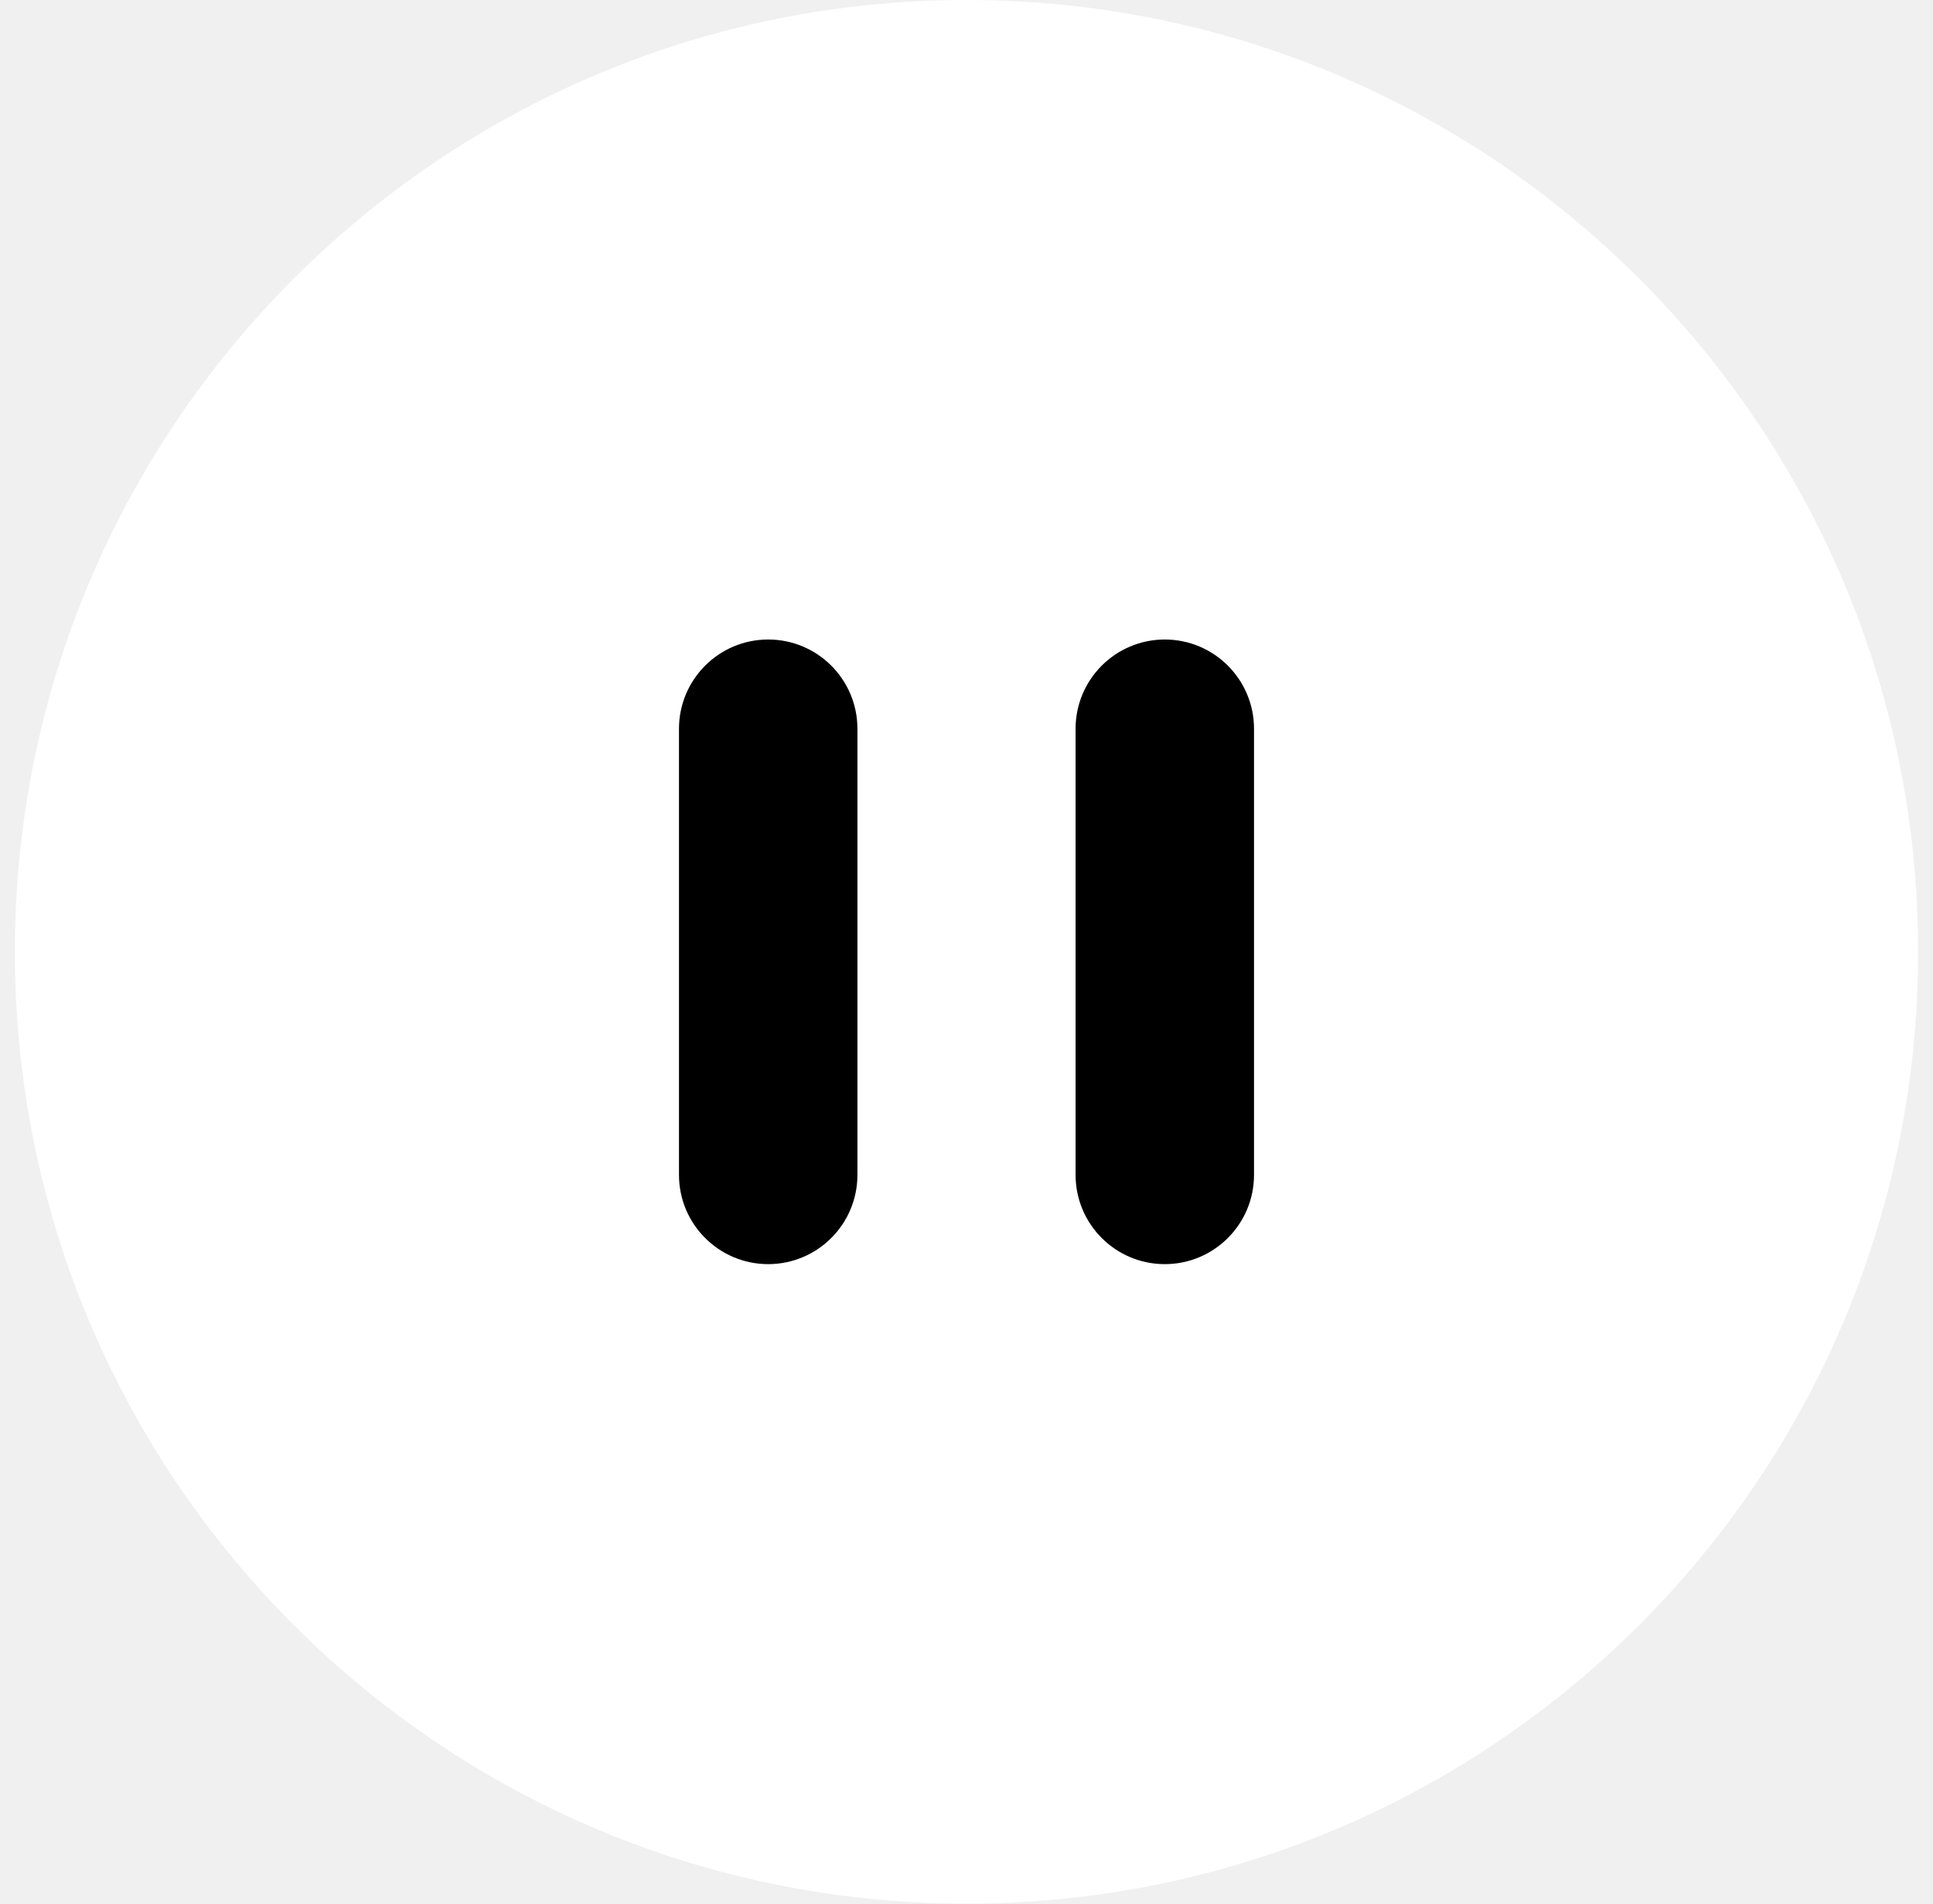
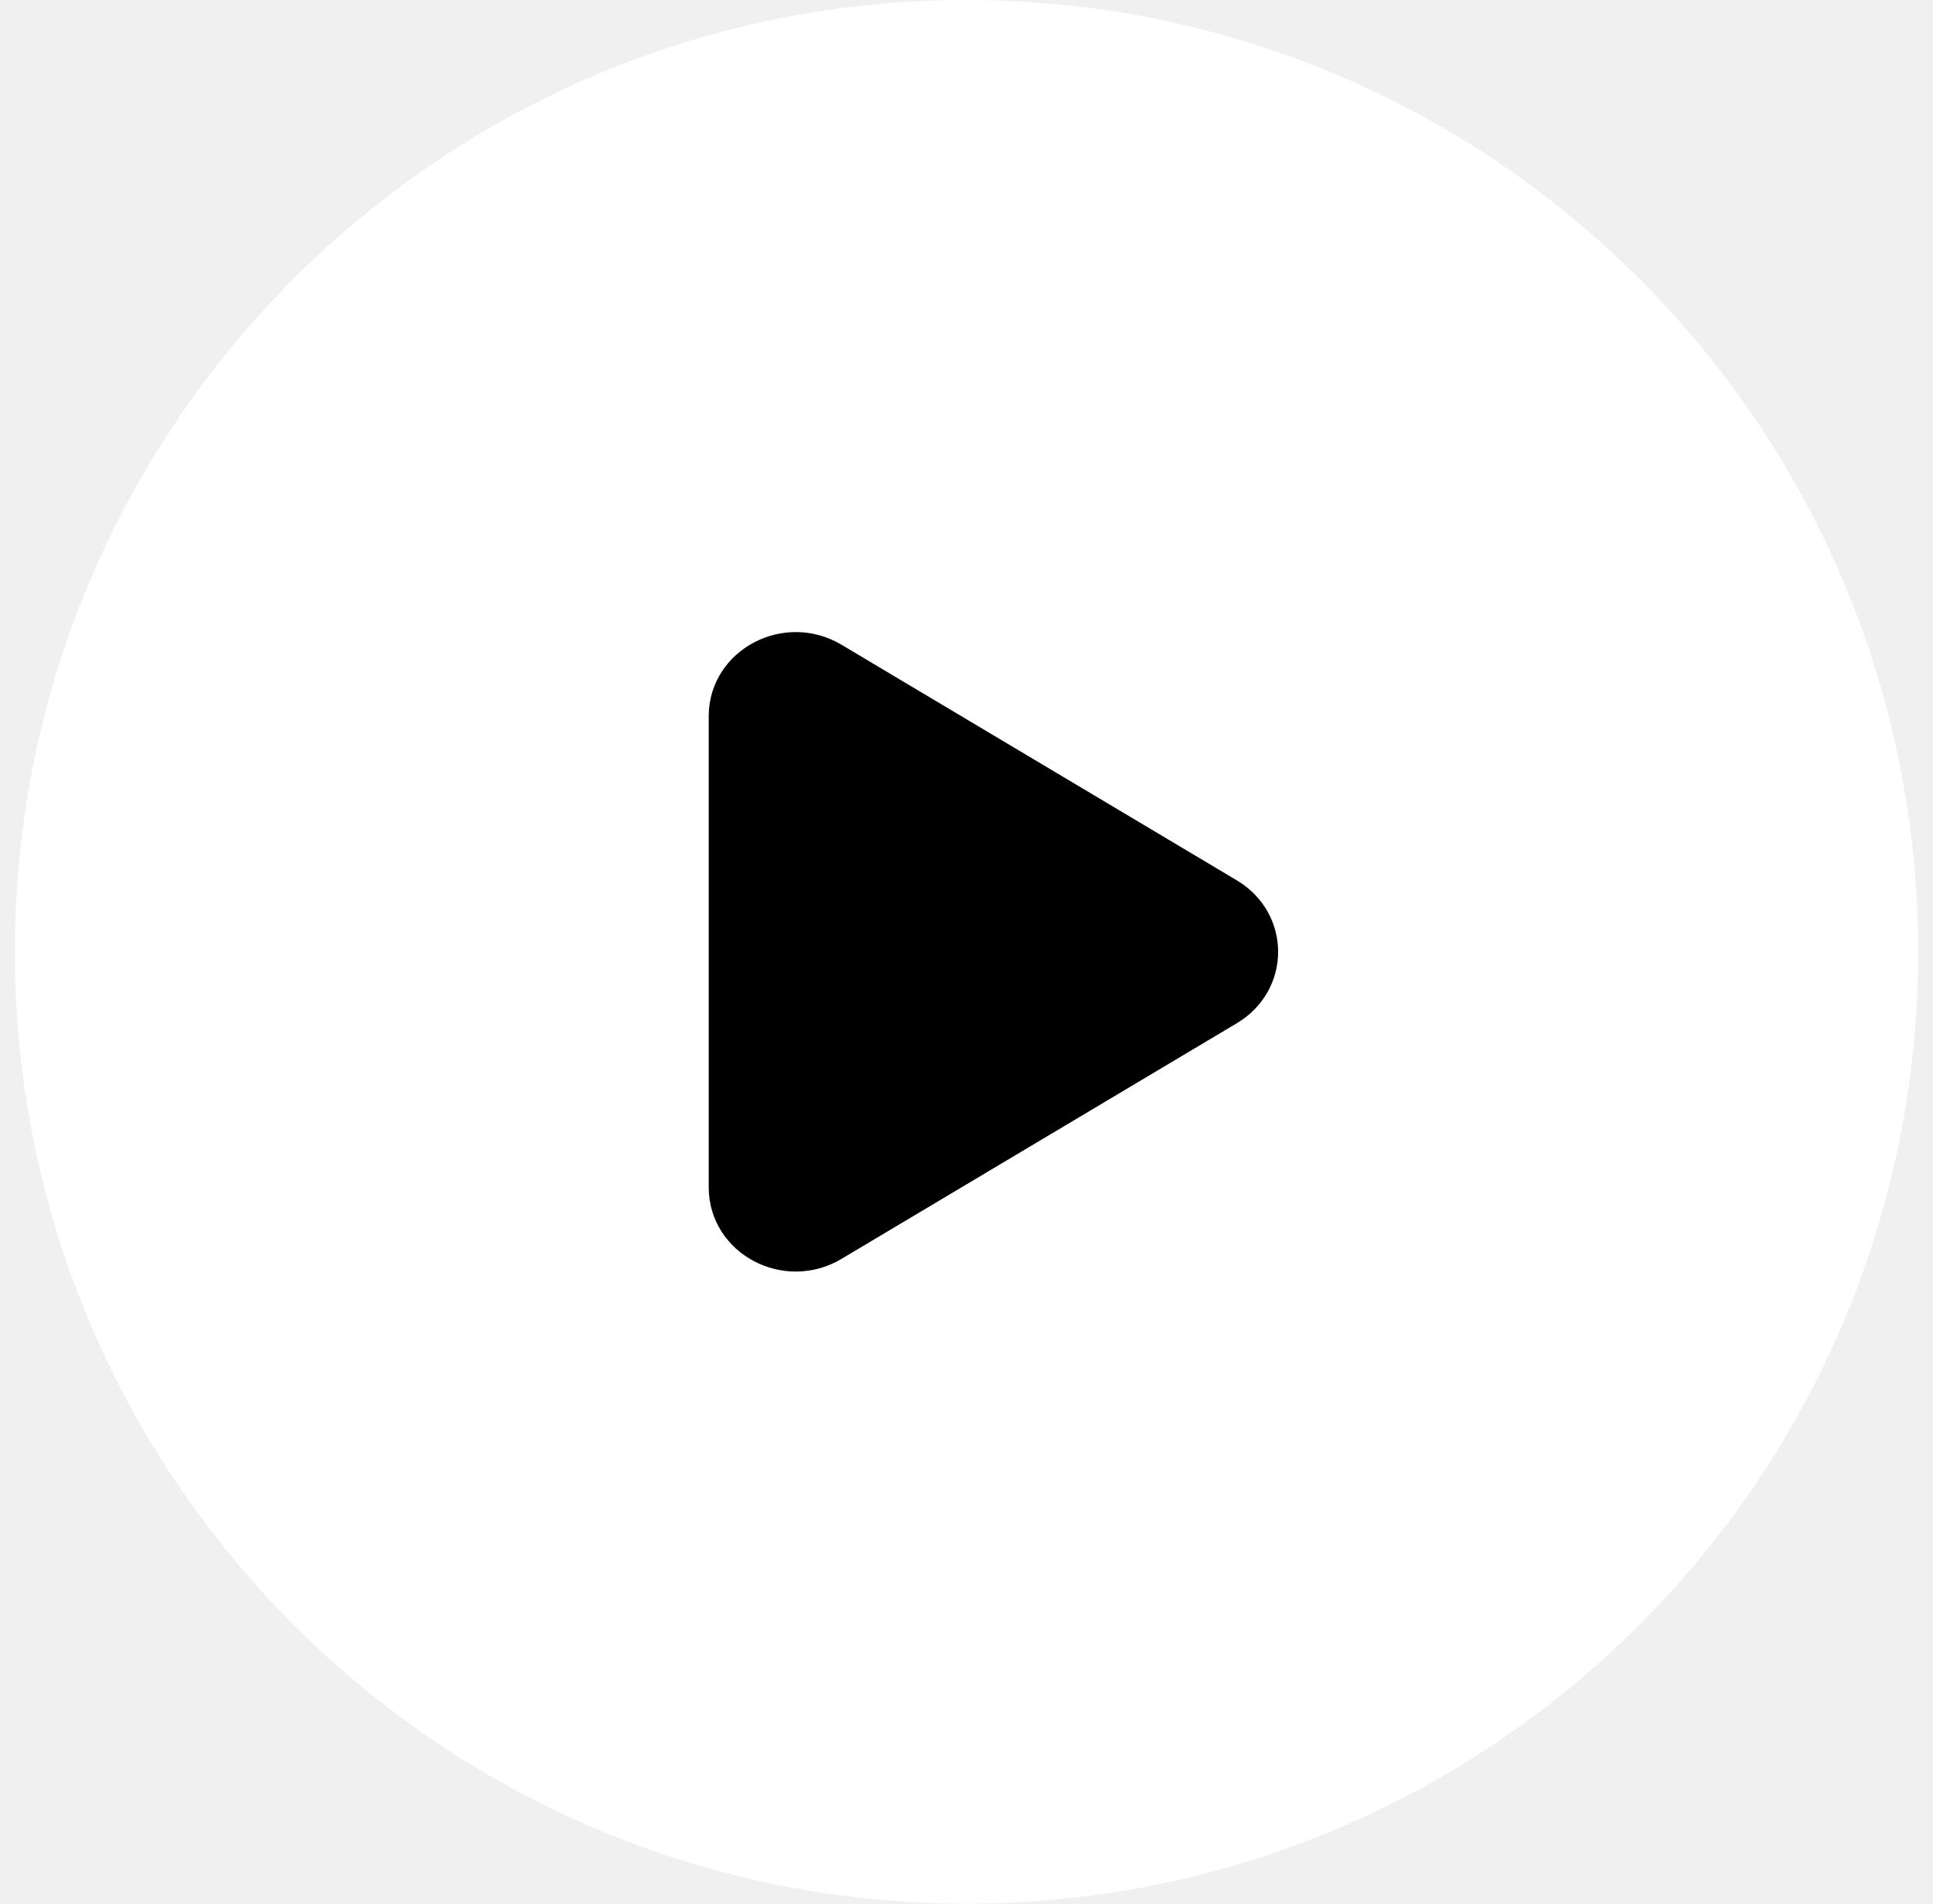
<svg xmlns="http://www.w3.org/2000/svg" width="65" height="64" viewBox="0 0 65 64" fill="none">
  <rect x="0.5" width="64" height="64" rx="32" fill="white" />
-   <path fill-rule="evenodd" clip-rule="evenodd" d="M39.168 42C37.788 42 36.668 40.88 36.668 39.5V24.5C36.668 23.12 37.788 22 39.168 22C40.548 22 41.668 23.12 41.668 24.5V39.5C41.668 40.88 40.548 42 39.168 42Z" fill="black" stroke="black" stroke-linecap="round" stroke-linejoin="round" />
-   <path fill-rule="evenodd" clip-rule="evenodd" d="M25.832 42C24.452 42 23.332 40.88 23.332 39.5V24.5C23.332 23.12 24.452 22 25.832 22C27.212 22 28.332 23.12 28.332 24.5V39.5C28.332 40.88 27.212 42 25.832 42Z" fill="black" stroke="black" stroke-linecap="round" stroke-linejoin="round" />
+   <path fill-rule="evenodd" clip-rule="evenodd" d="M41.207 30.242L27.909 22.318C26.462 21.456 24.582 22.448 24.582 24.076V39.923C24.582 41.551 26.462 42.545 27.909 41.681L41.205 33.757C42.57 32.947 42.57 31.055 41.207 30.242V30.242Z" fill="black" stroke="black" stroke-width="1.5" stroke-linecap="round" stroke-linejoin="round" />
</svg>
